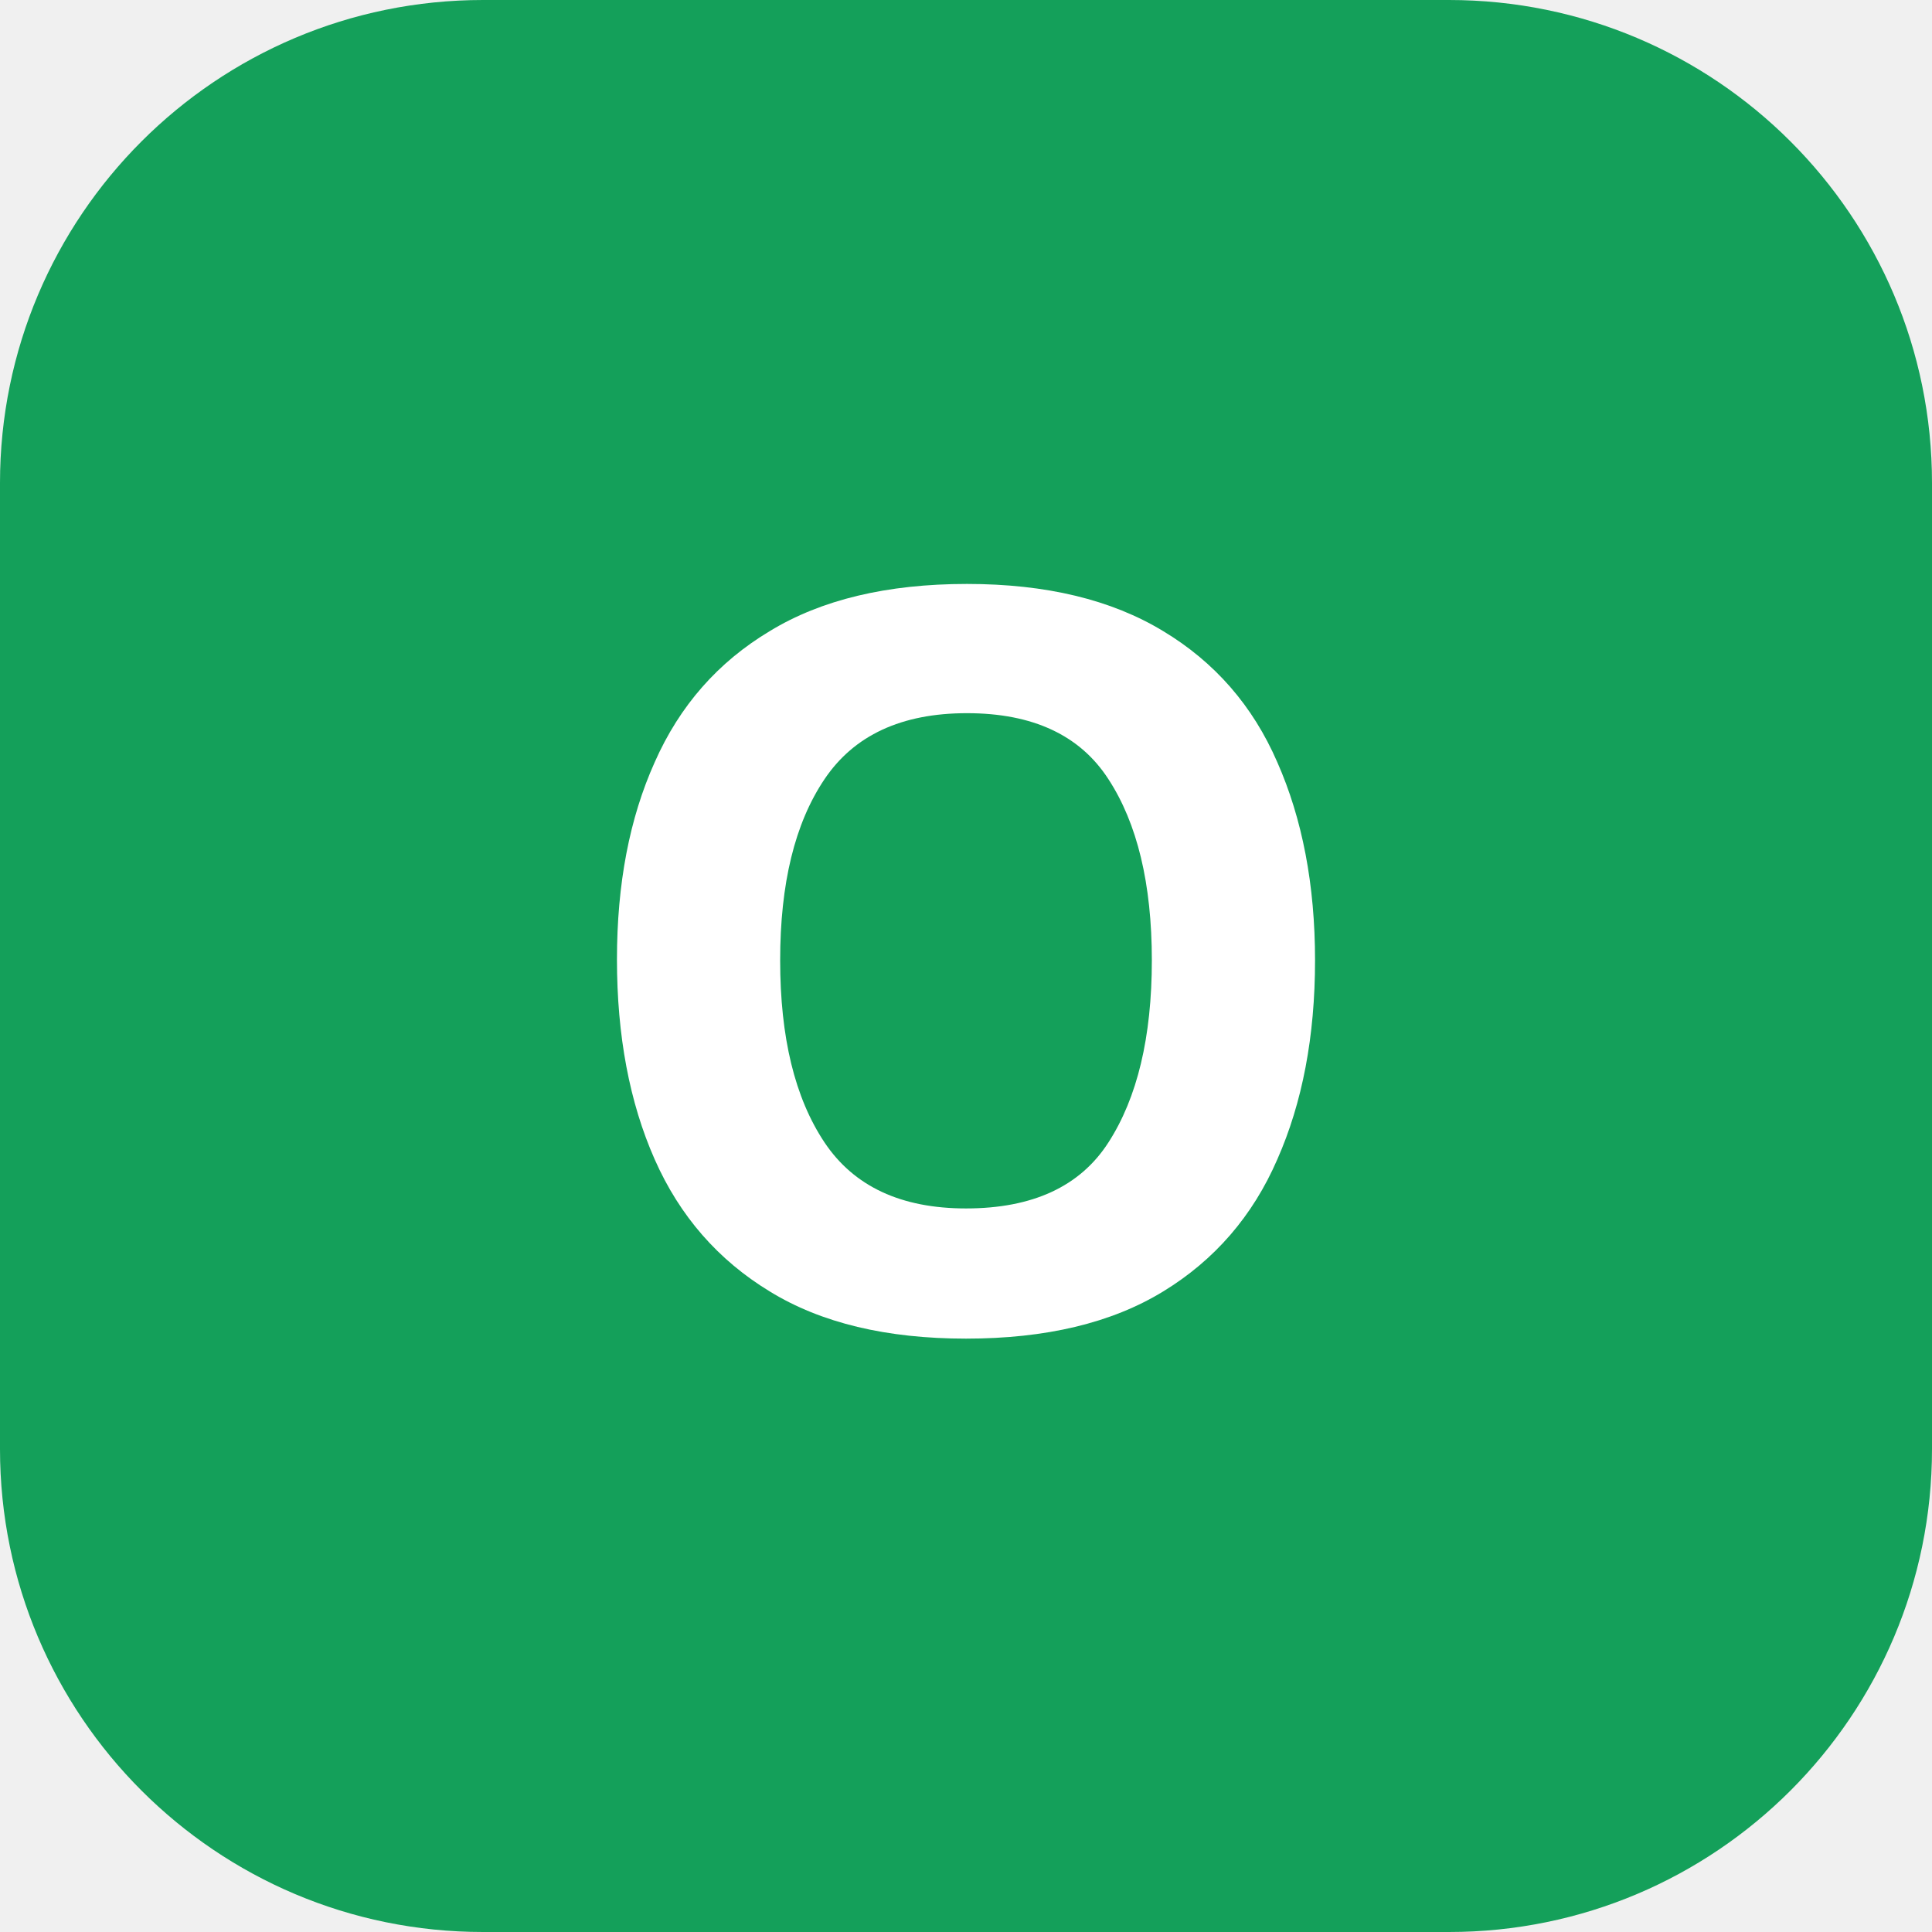
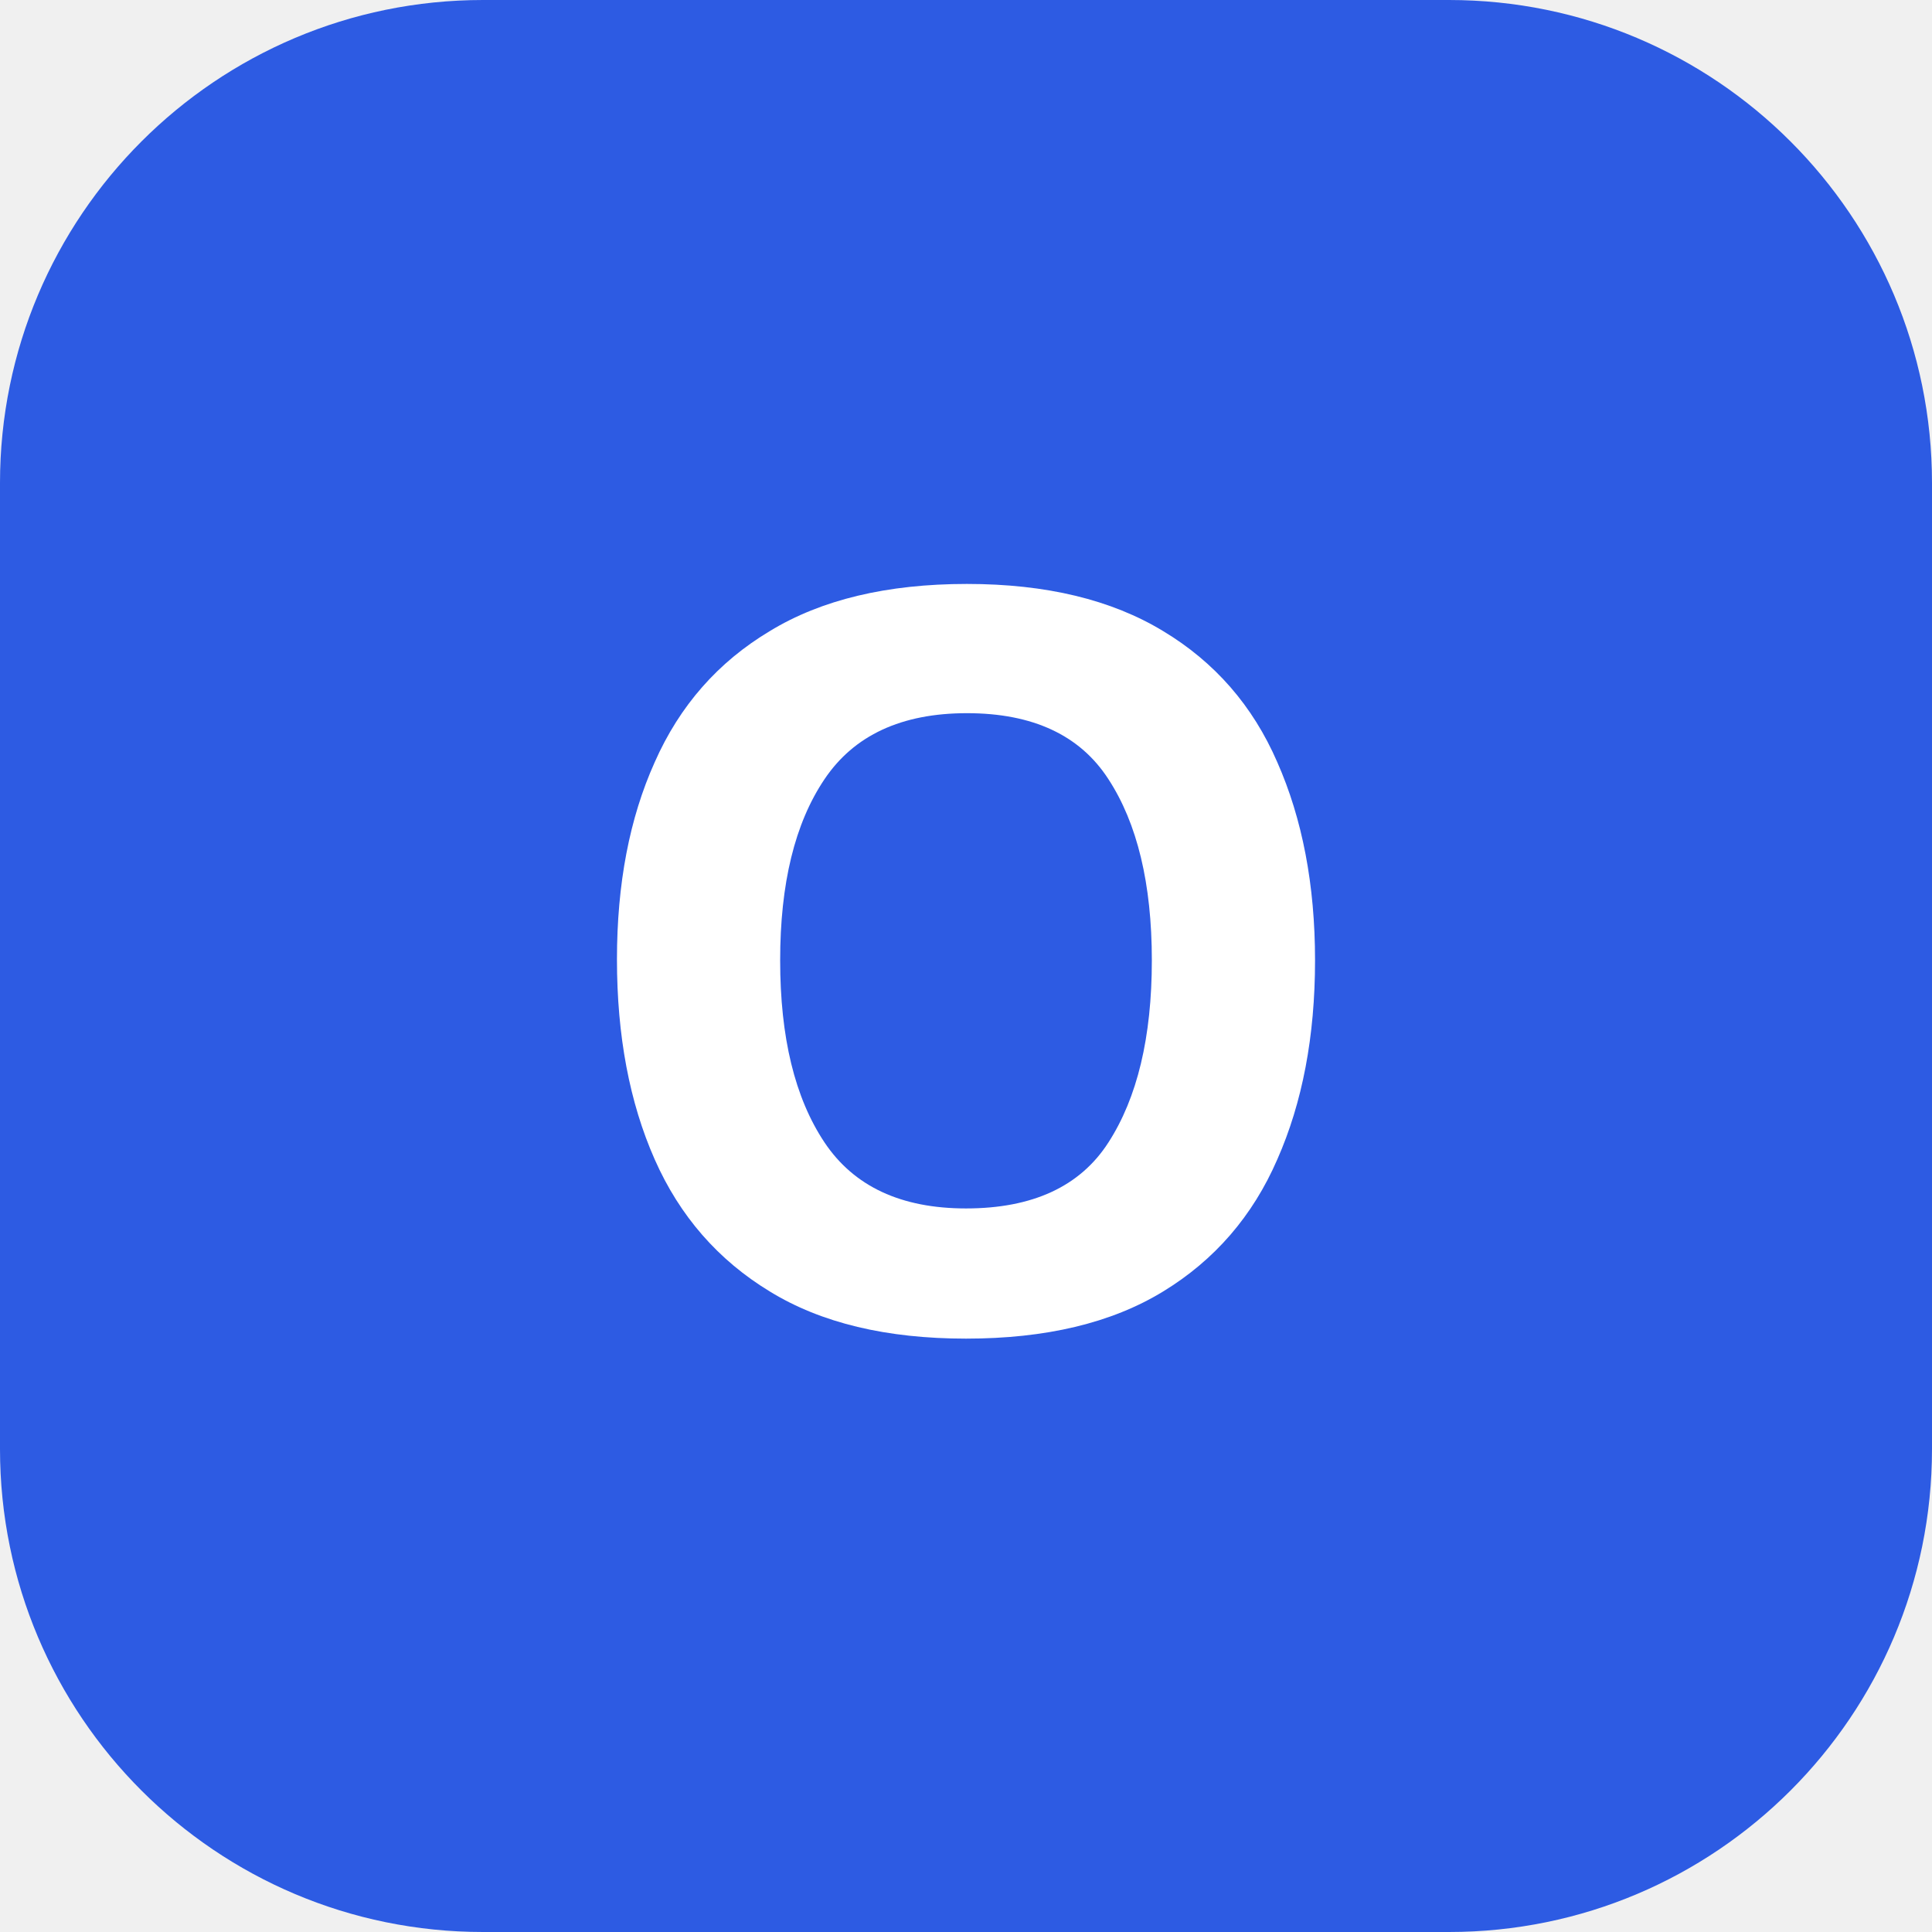
<svg xmlns="http://www.w3.org/2000/svg" width="32" height="32" viewBox="0 0 32 32">
-   <rect width="32" height="32" rx="8" fill="#14A05A" />
+   <rect width="32" height="32" rx="8" fill="#2D5BE3" />
  <text x="16" y="22" font-family="sans-serif" font-size="17" font-weight="900" text-anchor="middle" fill="#FFFFFF">O</text>
</svg>
